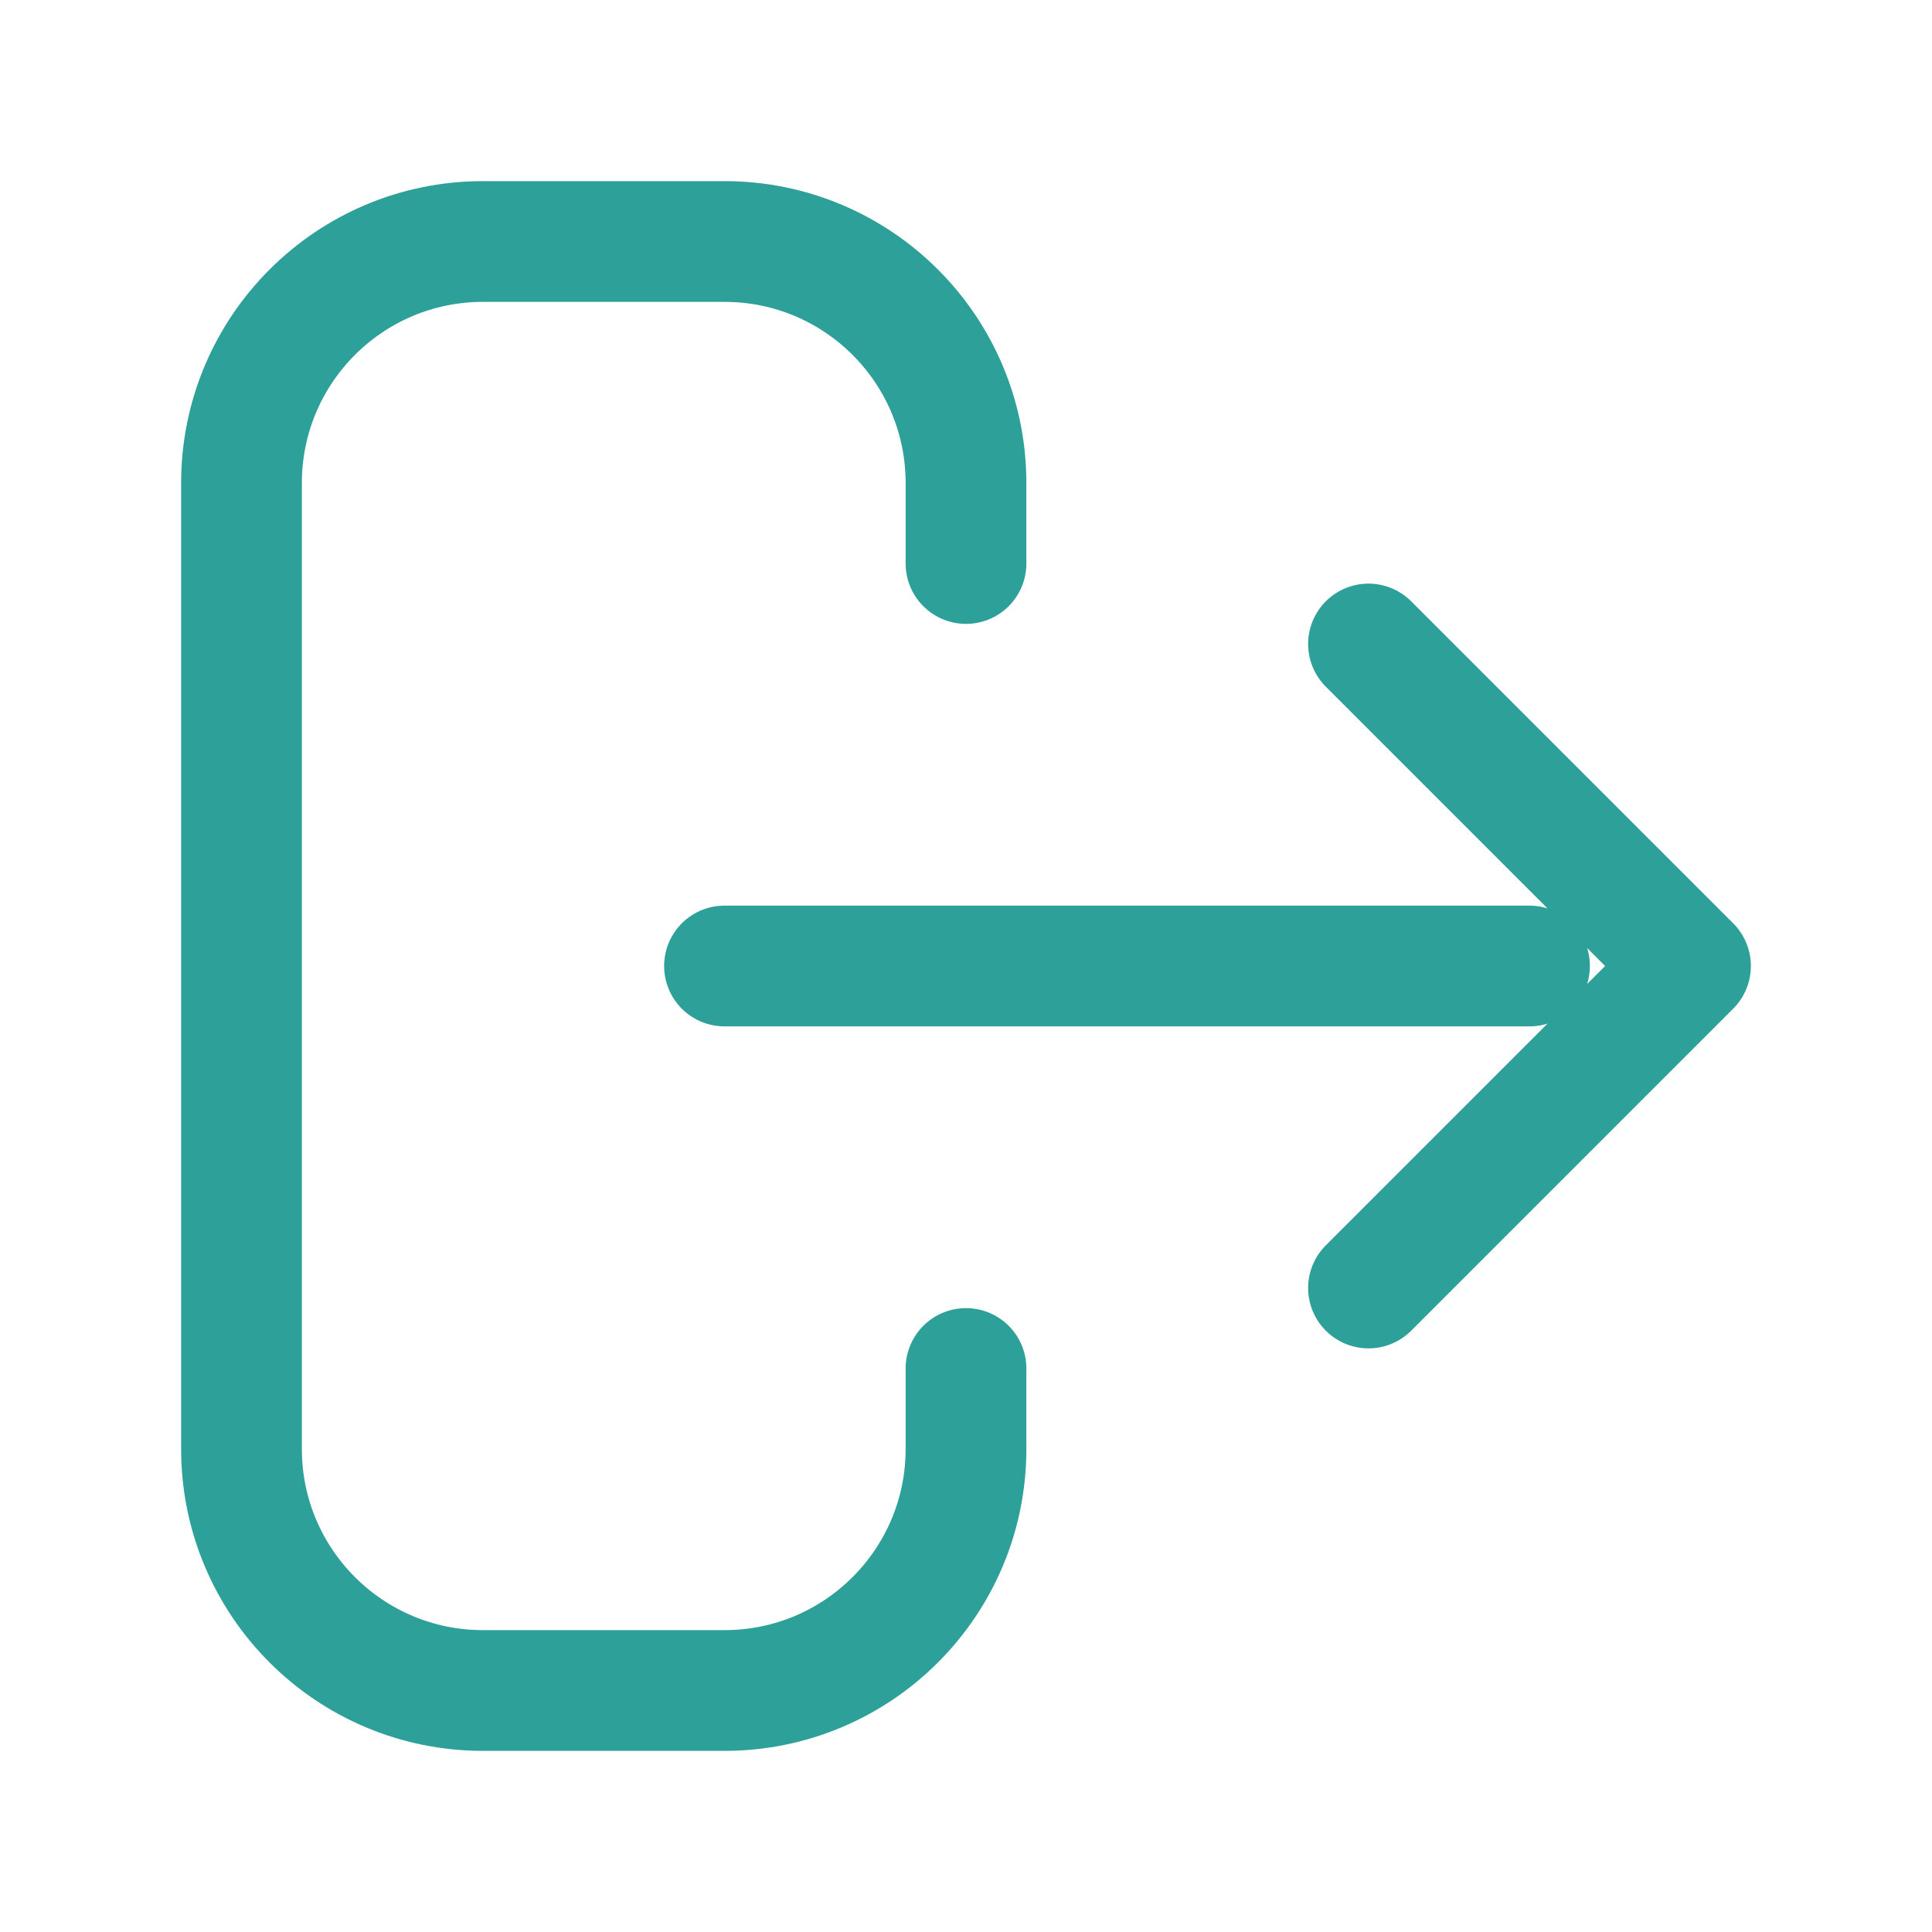
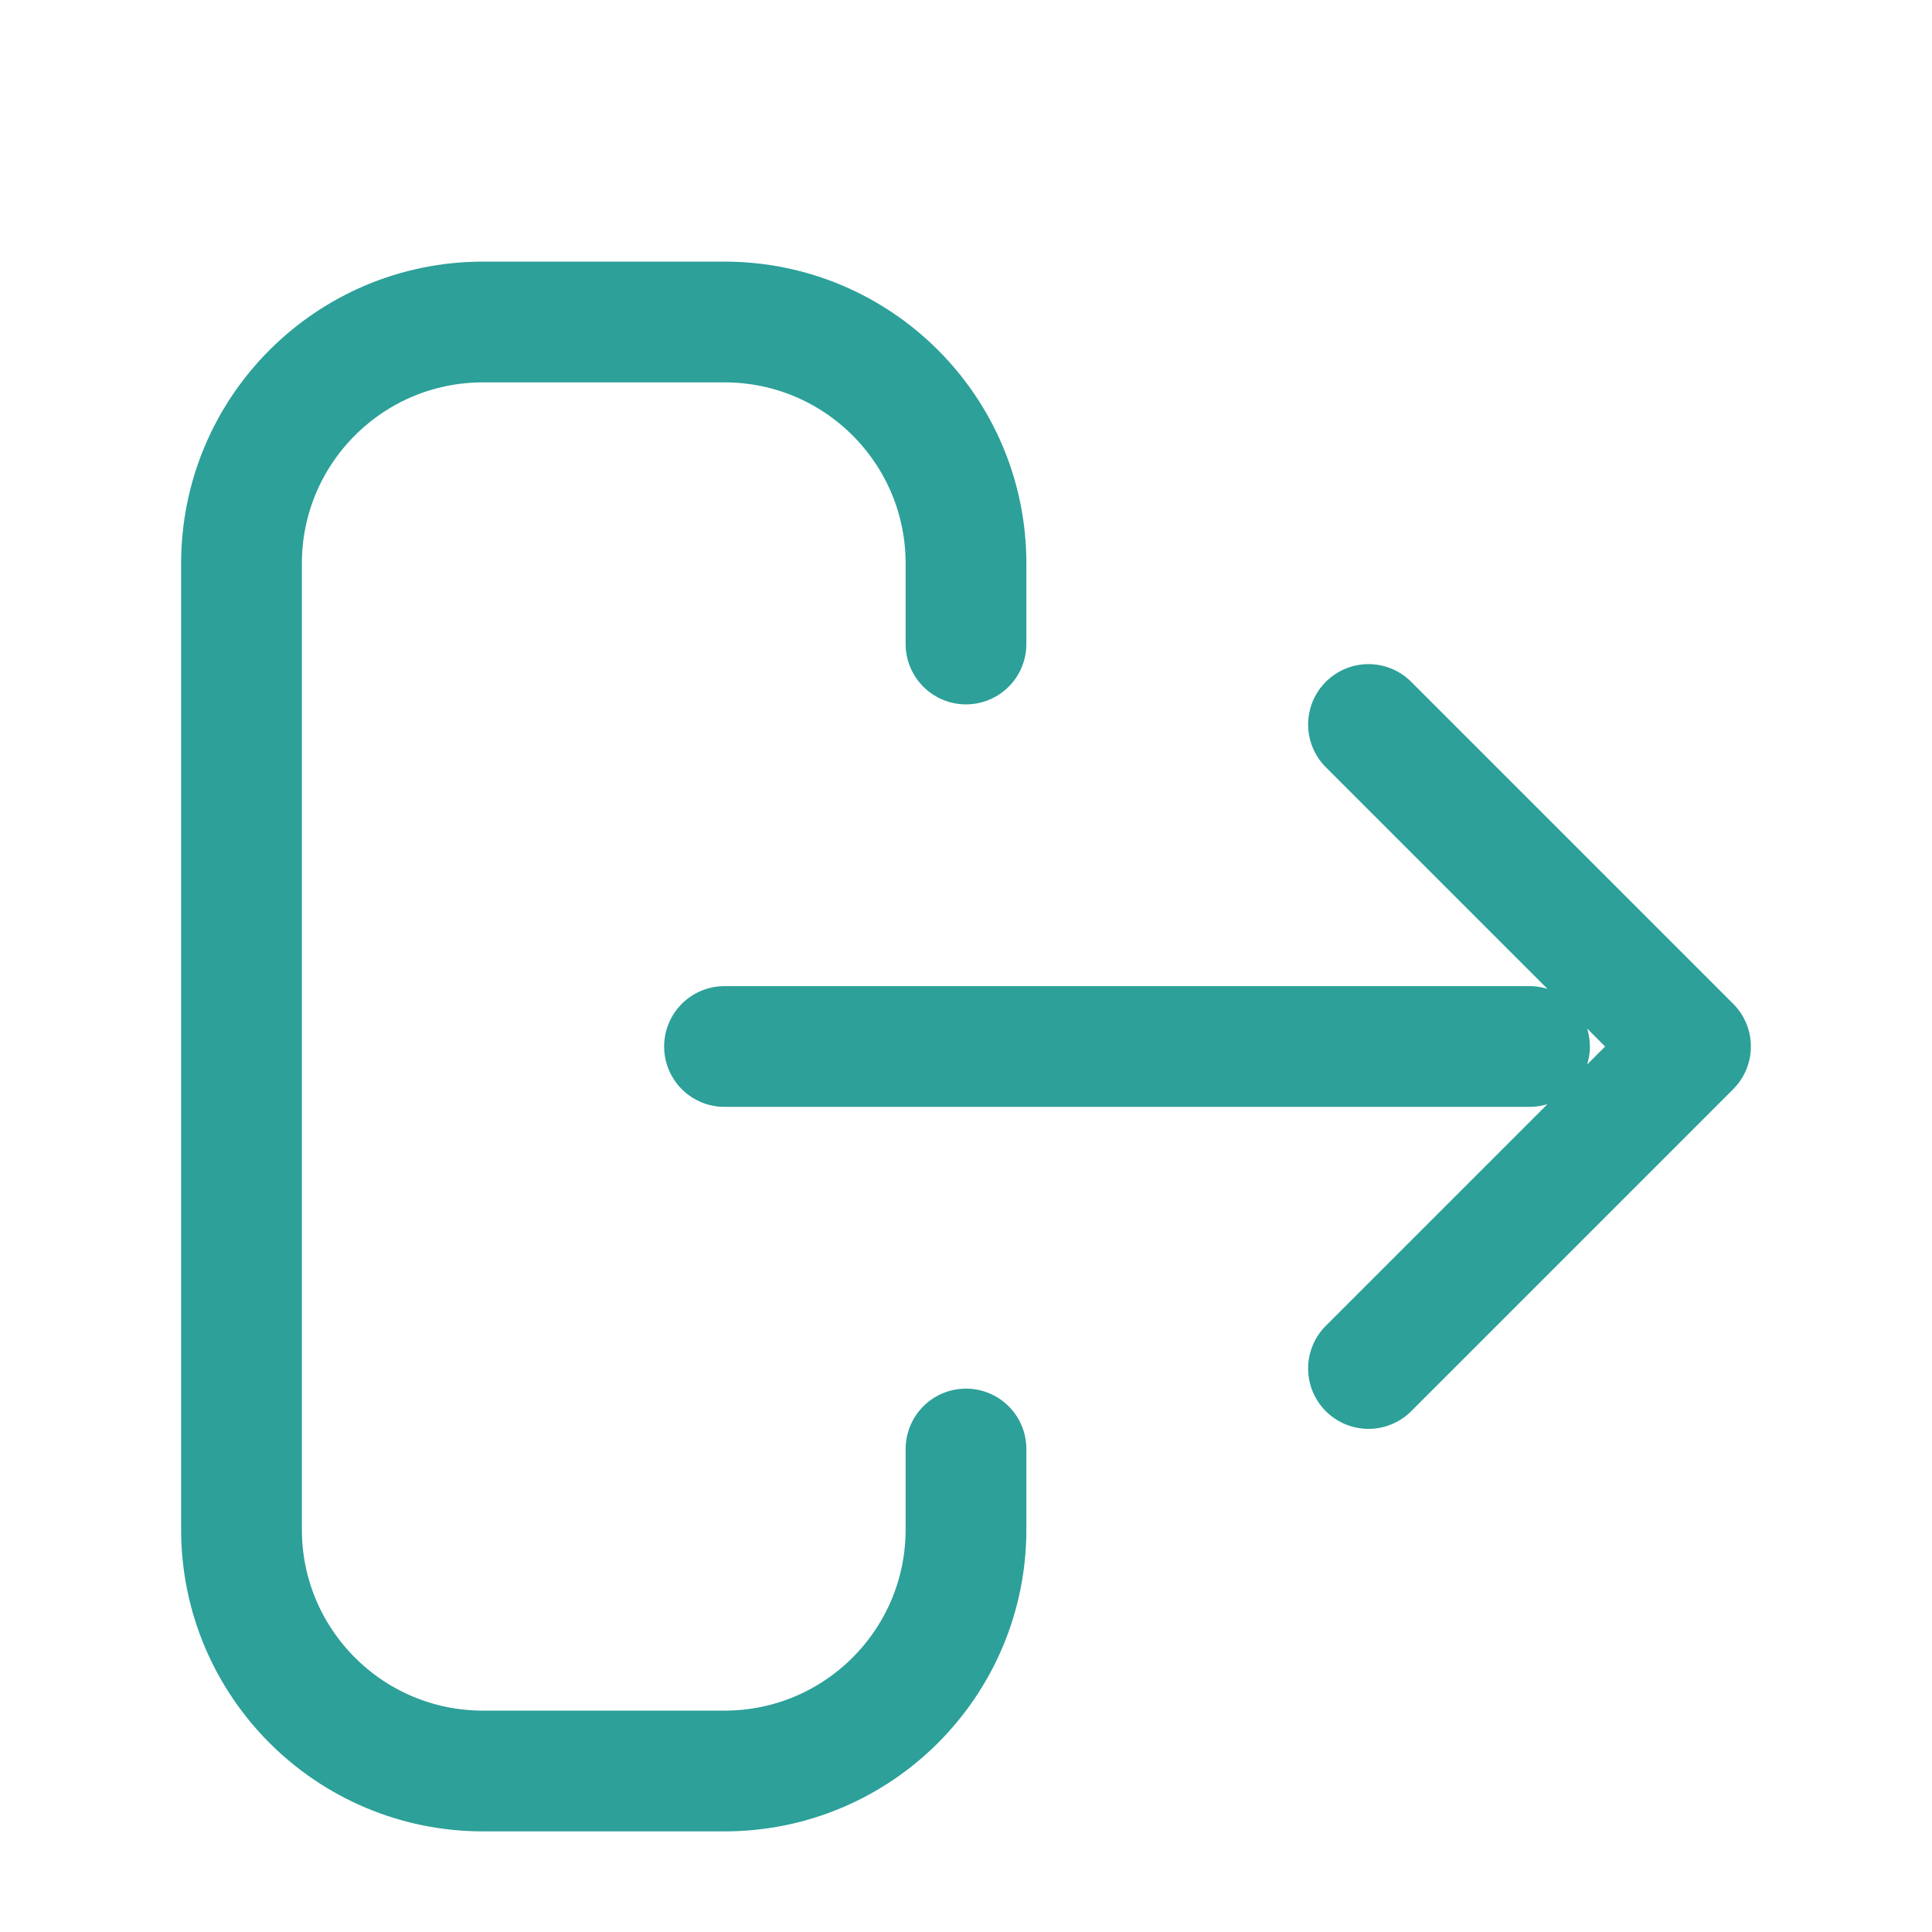
- <svg xmlns="http://www.w3.org/2000/svg" width="30" height="30" viewBox="0 0 24 24" fill="none">
+ <svg xmlns="http://www.w3.org/2000/svg" width="22" height="22" viewBox="0 -1 24 24" fill="none">
  <path d="M12 17V18C12 19.657 10.657 21 9 21H6C4.343 21 3 19.657 3 18V6C3 4.343 4.343 3 6 3H9C10.657 3 12 4.343 12 6V7M17 8L21 12L17 16M9 12H19" stroke="#2ca099" stroke-width="1.5" stroke-linecap="round" stroke-linejoin="round" />
</svg>
